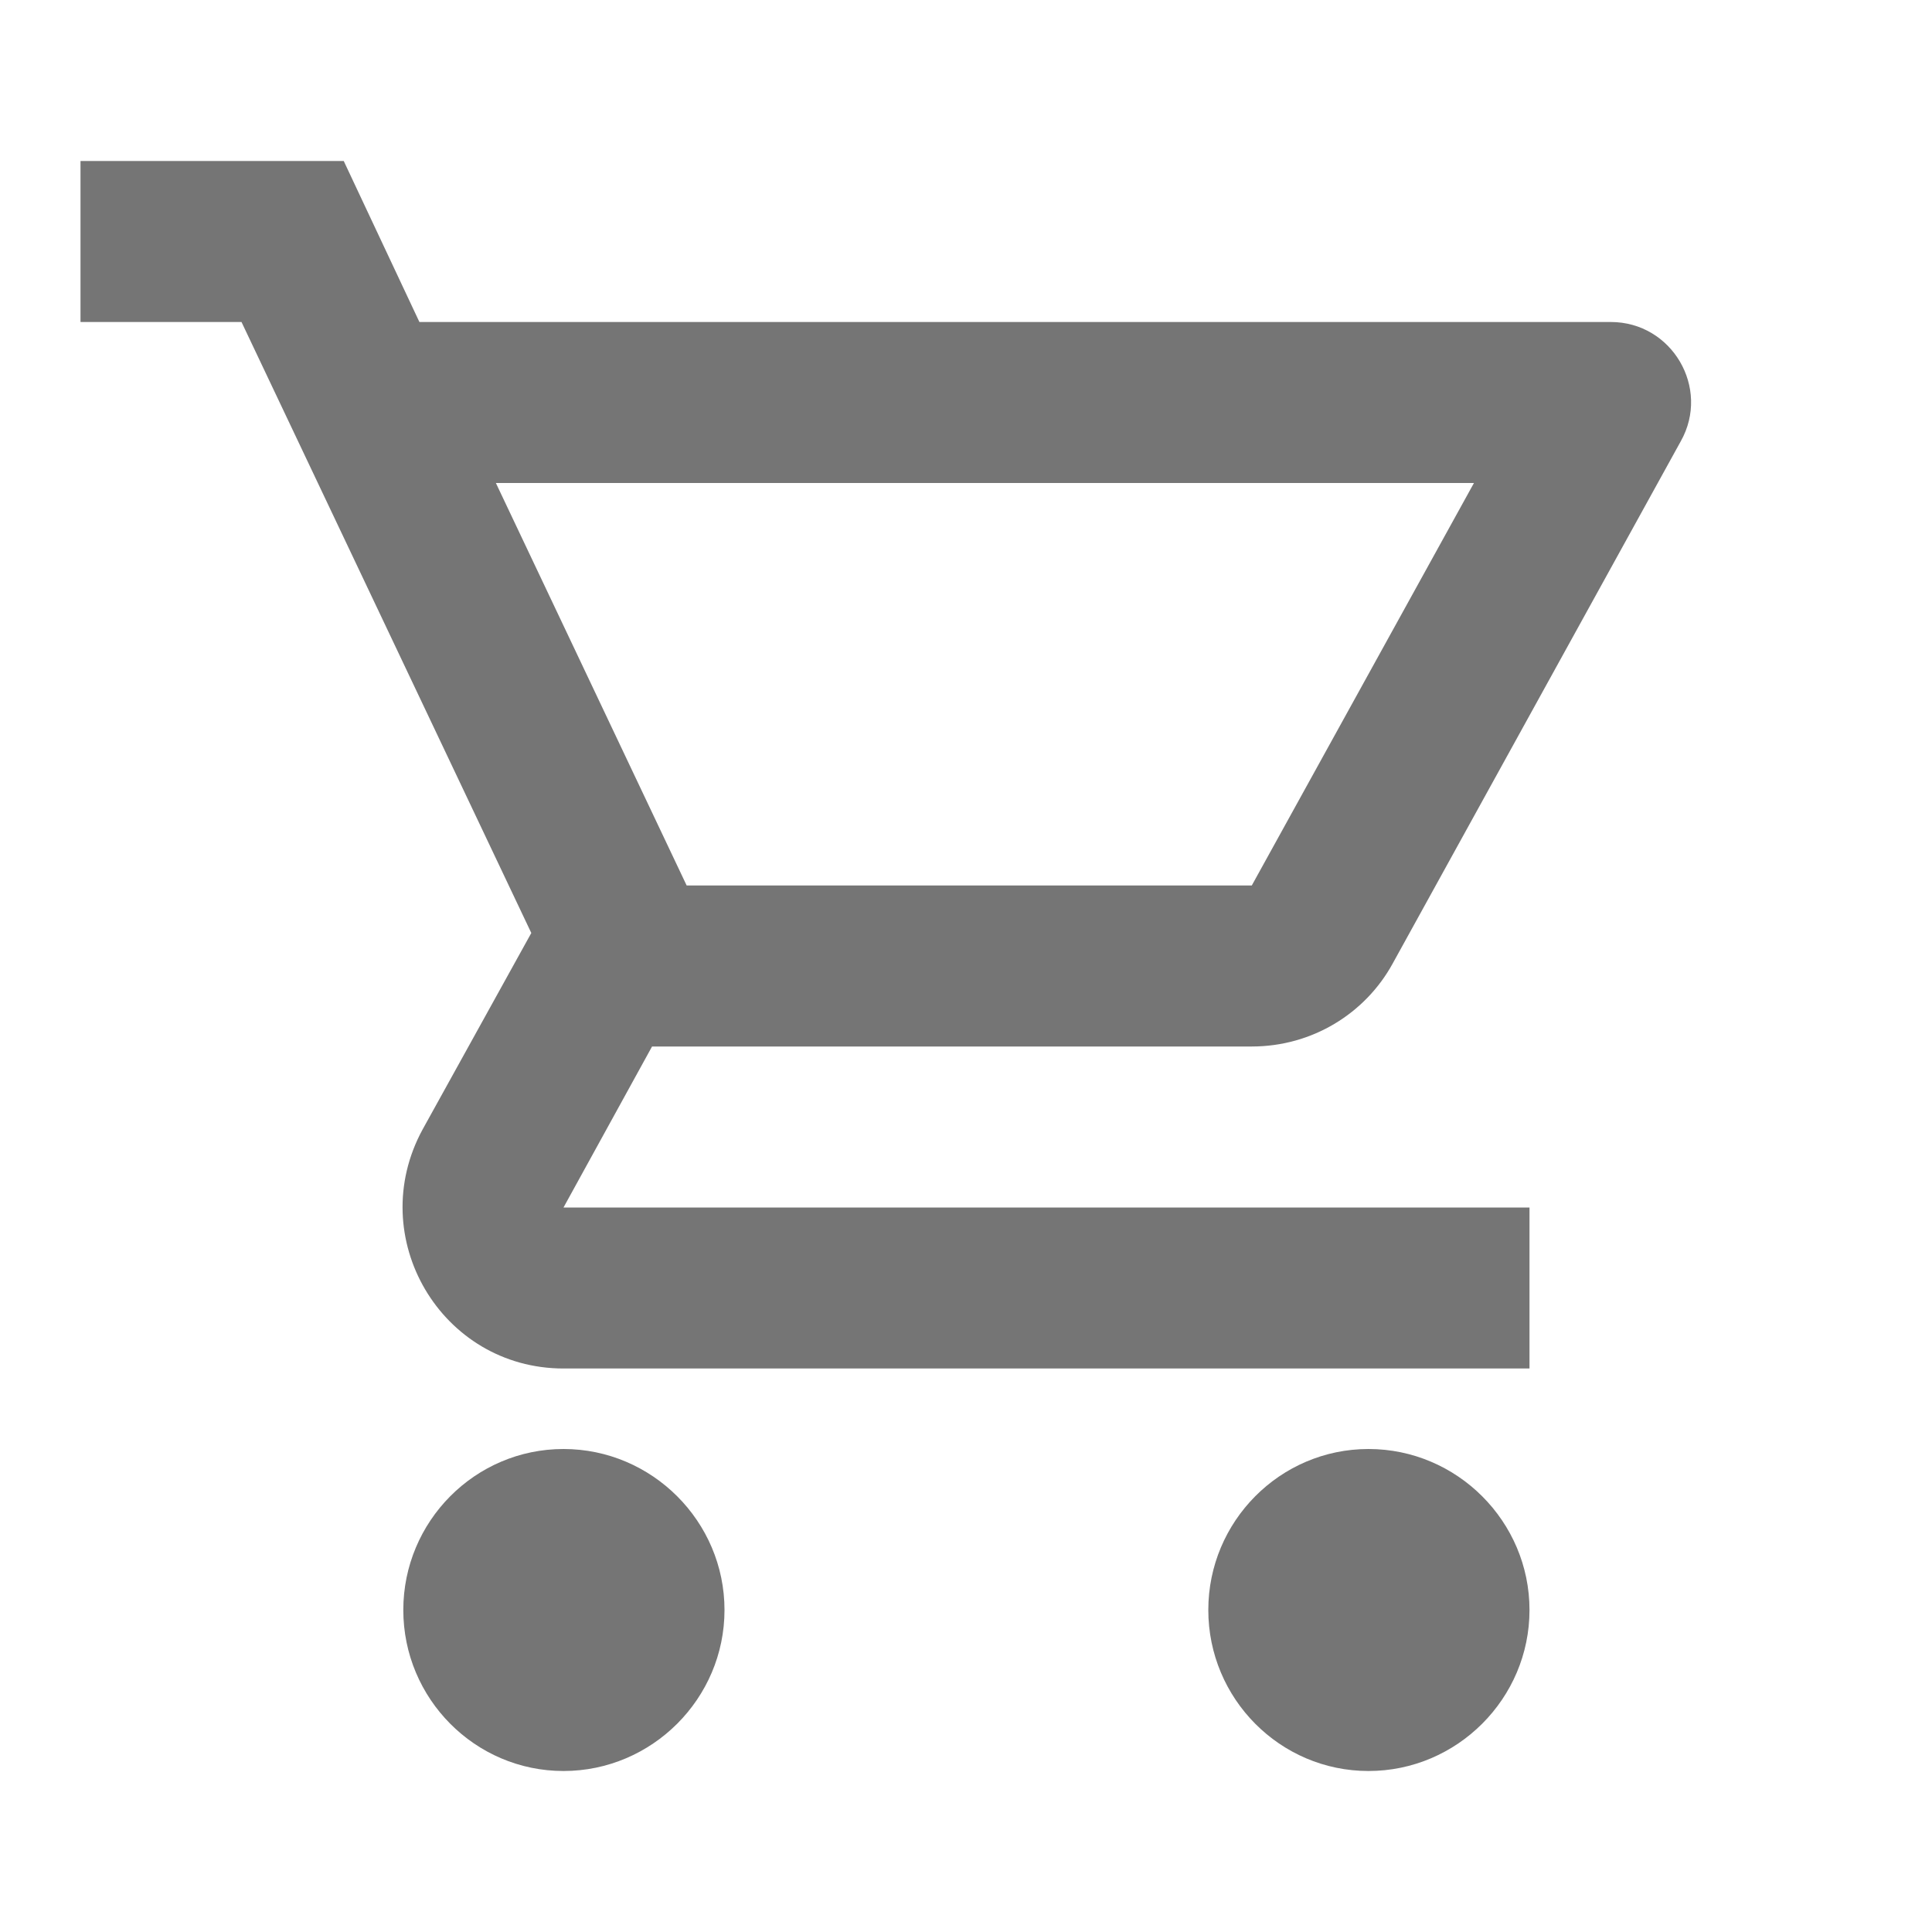
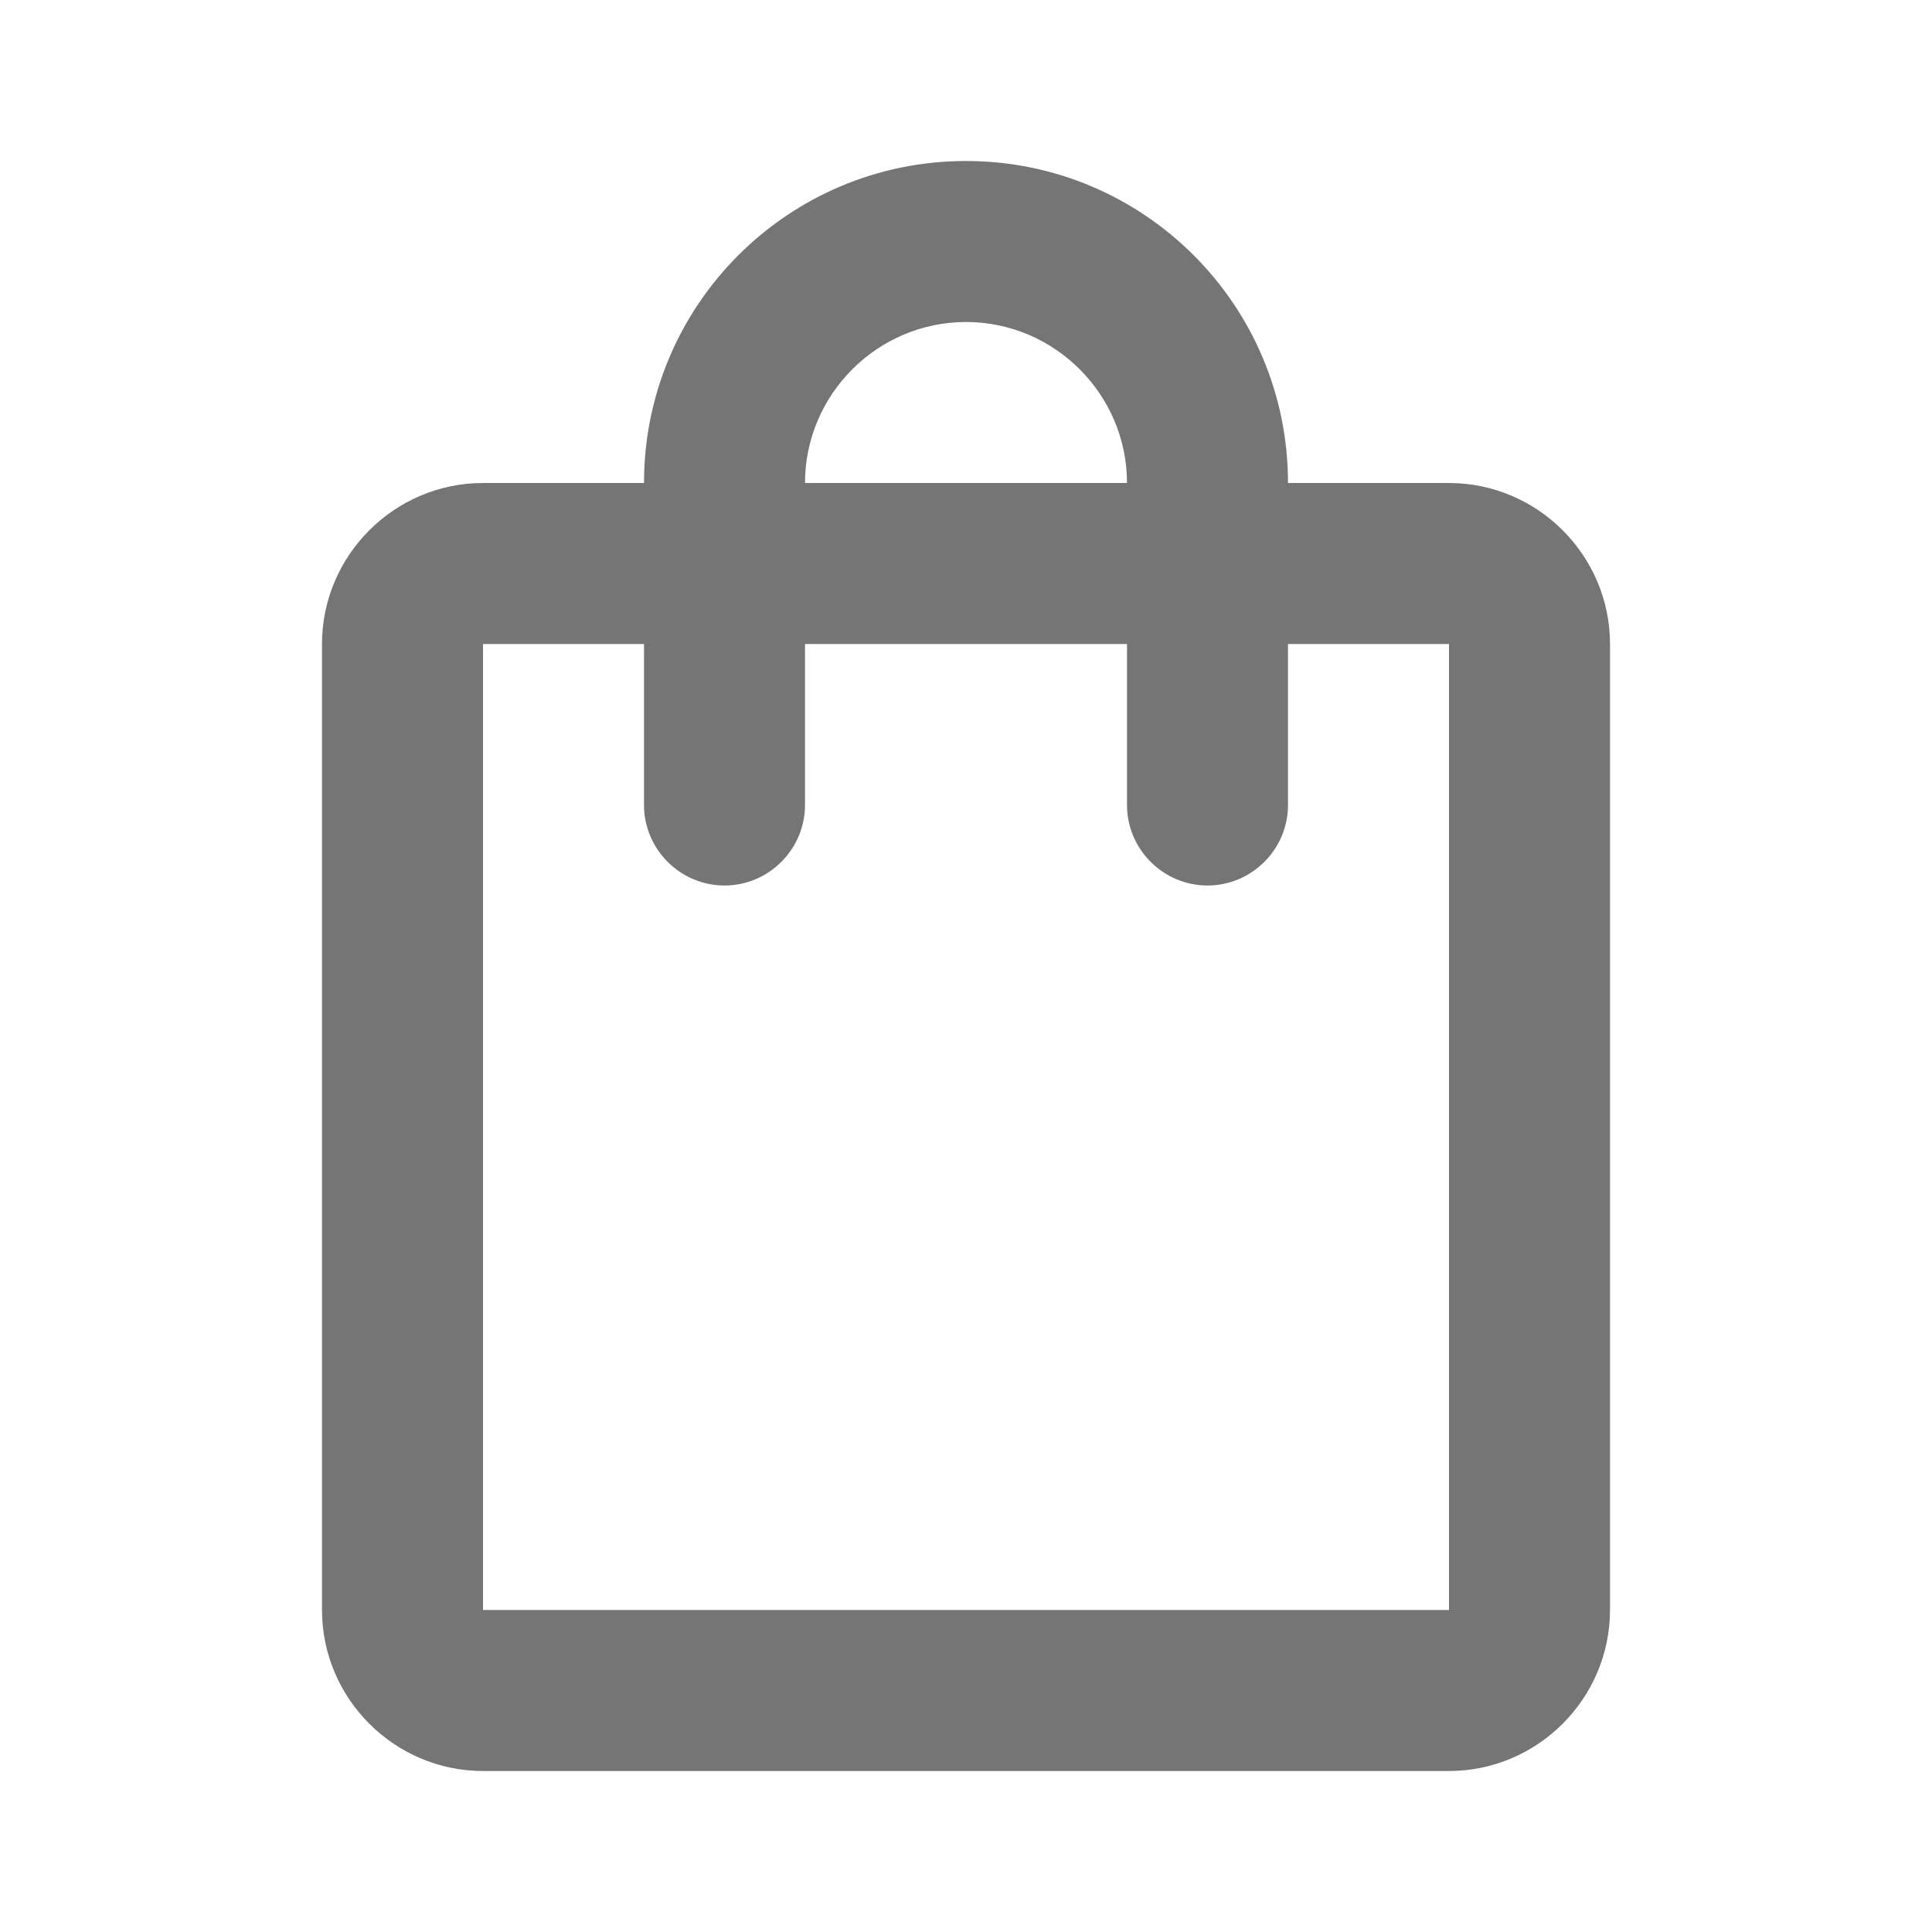
- <svg xmlns="http://www.w3.org/2000/svg" height="24px" viewBox="0 0 24 24" width="24px" fill="#757575">
-   <path d="M0 0h24v24H0V0z" fill="none" />
-   <path d="M15.55 13c.75 0 1.41-.41 1.75-1.03l3.58-6.49c.37-.66-.11-1.48-.87-1.48H5.21l-.94-2H1v2h2l3.6 7.59-1.35 2.44C4.52 15.37 5.48 17 7 17h12v-2H7l1.1-2h7.45zM6.16 6h12.15l-2.76 5H8.53L6.16 6zM7 18c-1.1 0-1.99.9-1.99 2S5.9 22 7 22s2-.9 2-2-.9-2-2-2zm10 0c-1.1 0-1.99.9-1.99 2s.89 2 1.99 2 2-.9 2-2-.9-2-2-2z" />
+ <svg xmlns="http://www.w3.org/2000/svg" enable-background="new 0 0 24 24" height="24px" viewBox="0 0 24 24" width="24px" fill="#757575">
+   <g>
+     <rect fill="none" height="24" width="24" />
+     <path d="M18,6h-2c0-2.21-1.79-4-4-4S8,3.79,8,6H6C4.9,6,4,6.9,4,8v12c0,1.1,0.9,2,2,2h12c1.1,0,2-0.9,2-2V8C20,6.9,19.1,6,18,6z M12,4c1.1,0,2,0.9,2,2h-4C10,4.9,10.9,4,12,4z M18,20H6V8h2v2c0,0.55,0.45,1,1,1s1-0.45,1-1V8h4v2c0,0.55,0.45,1,1,1s1-0.45,1-1V8 h2V20z" />
+   </g>
</svg>
